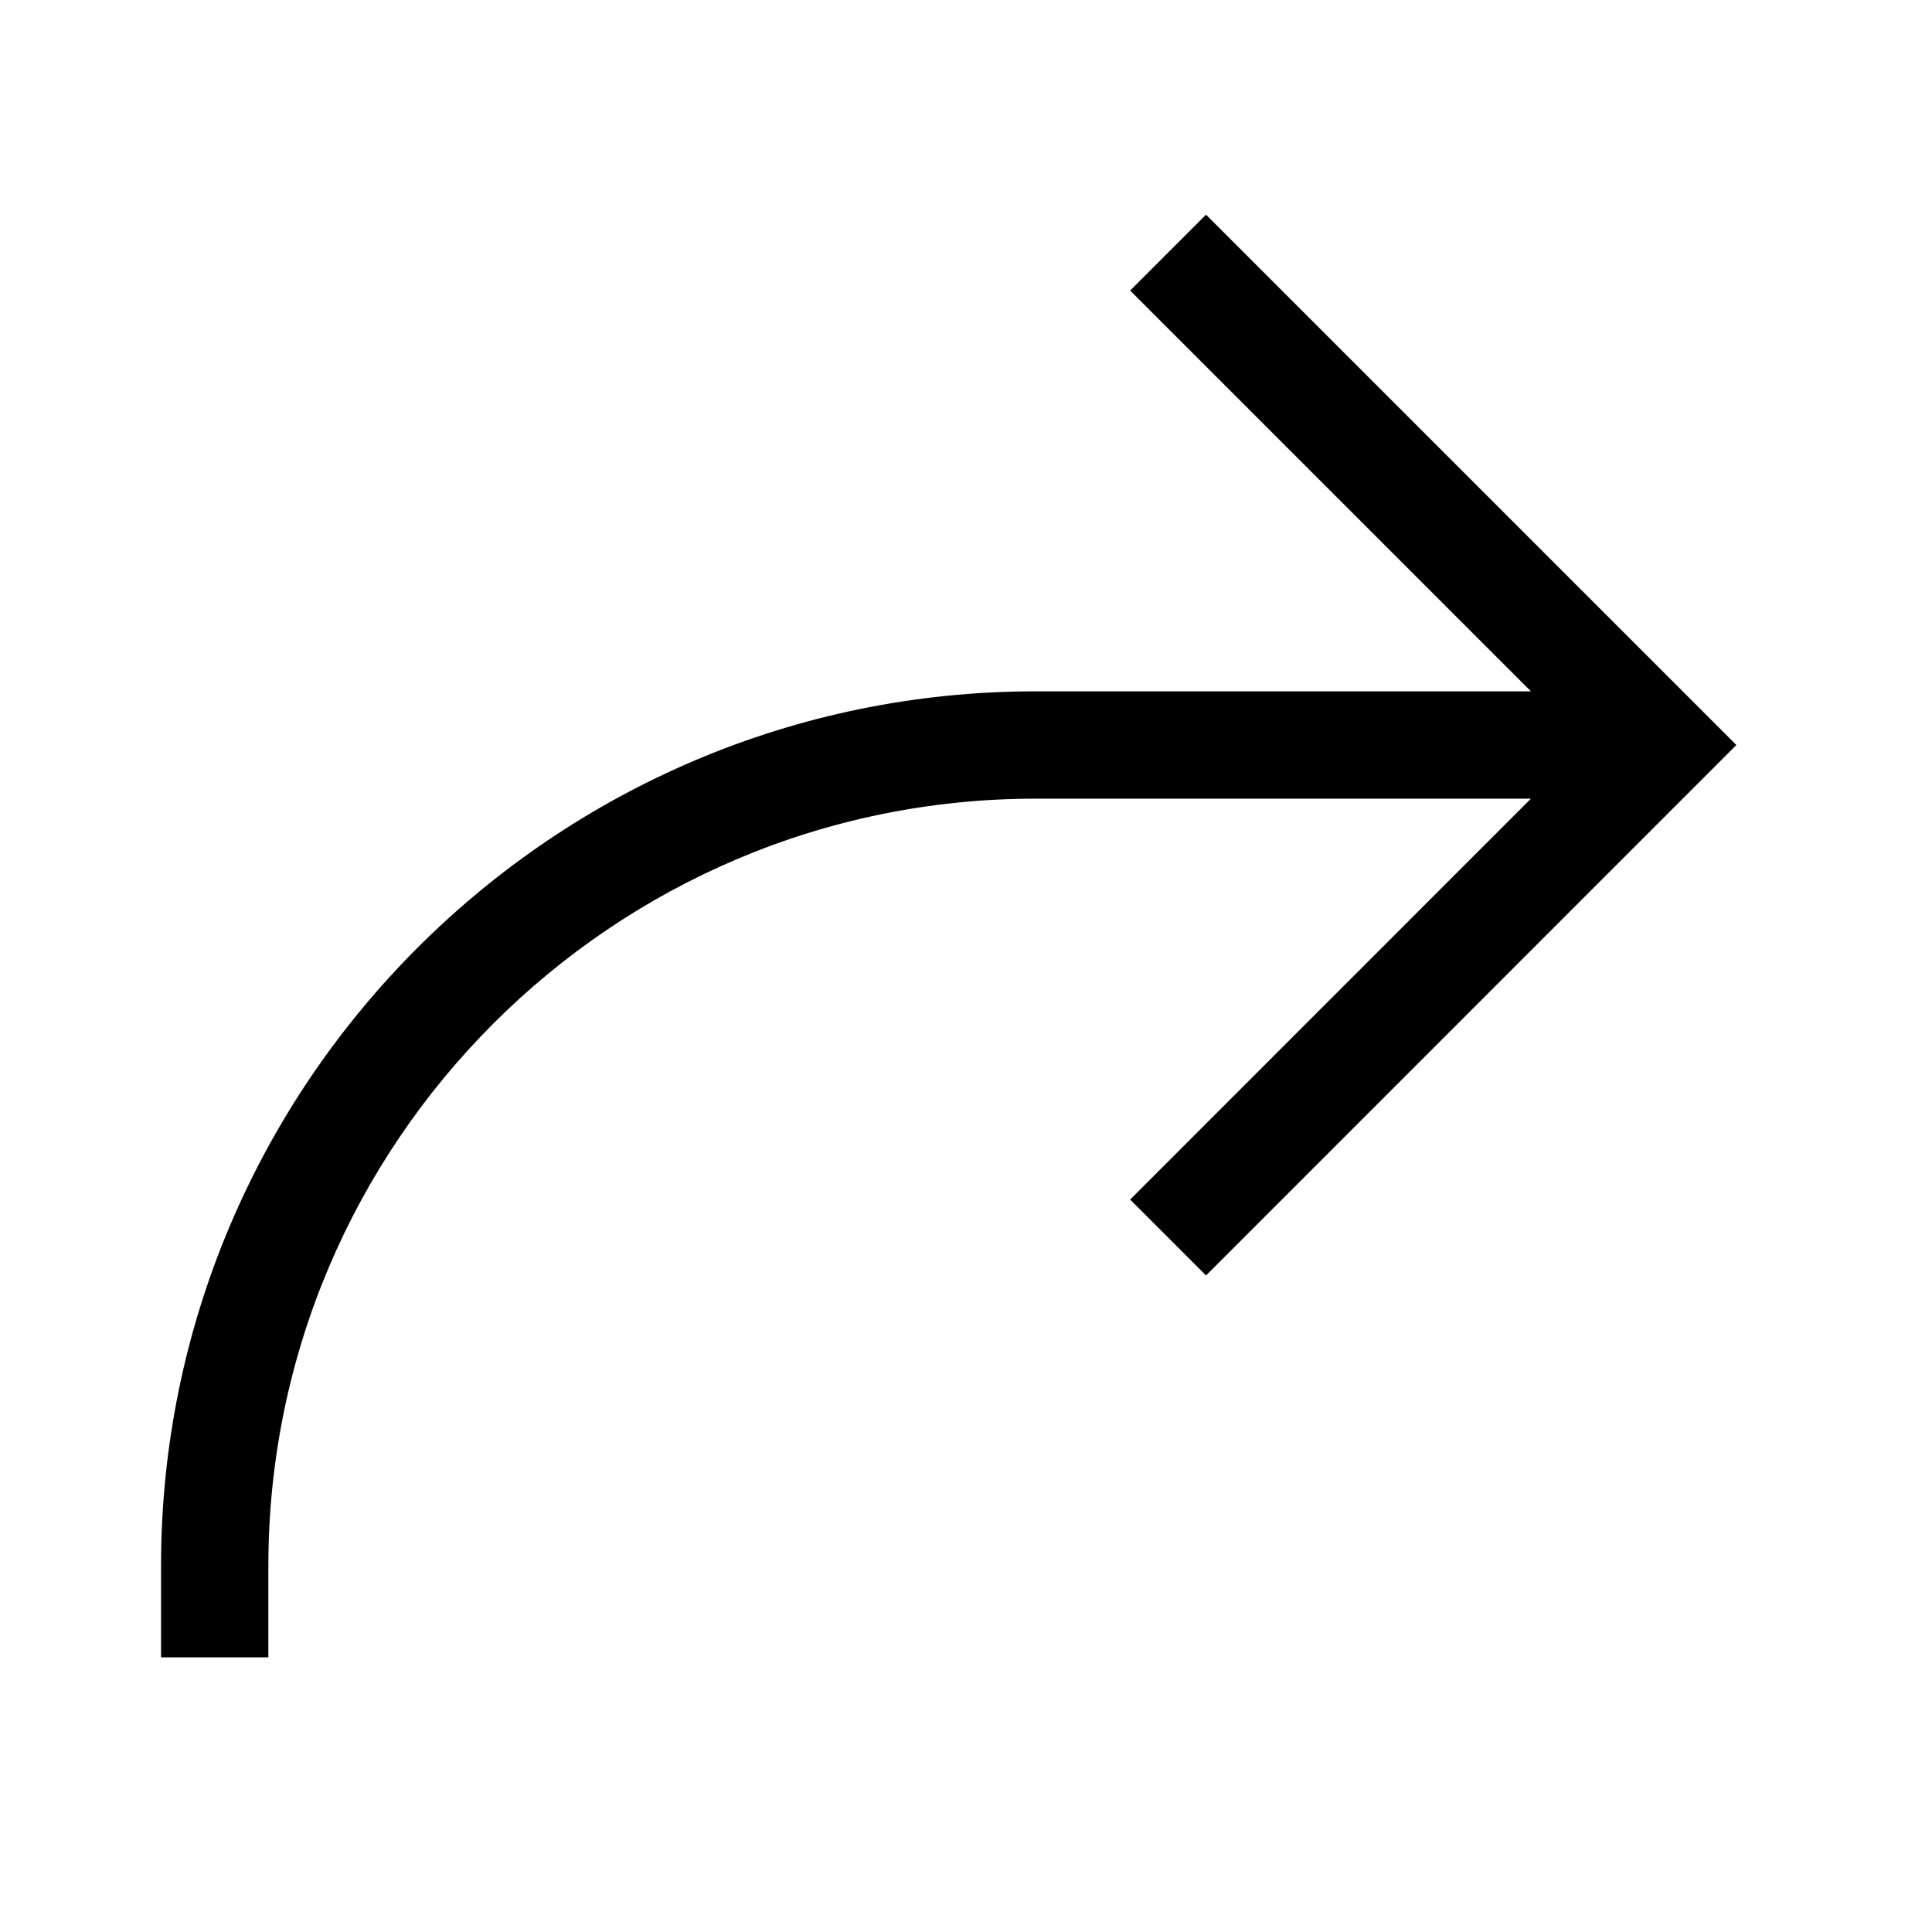
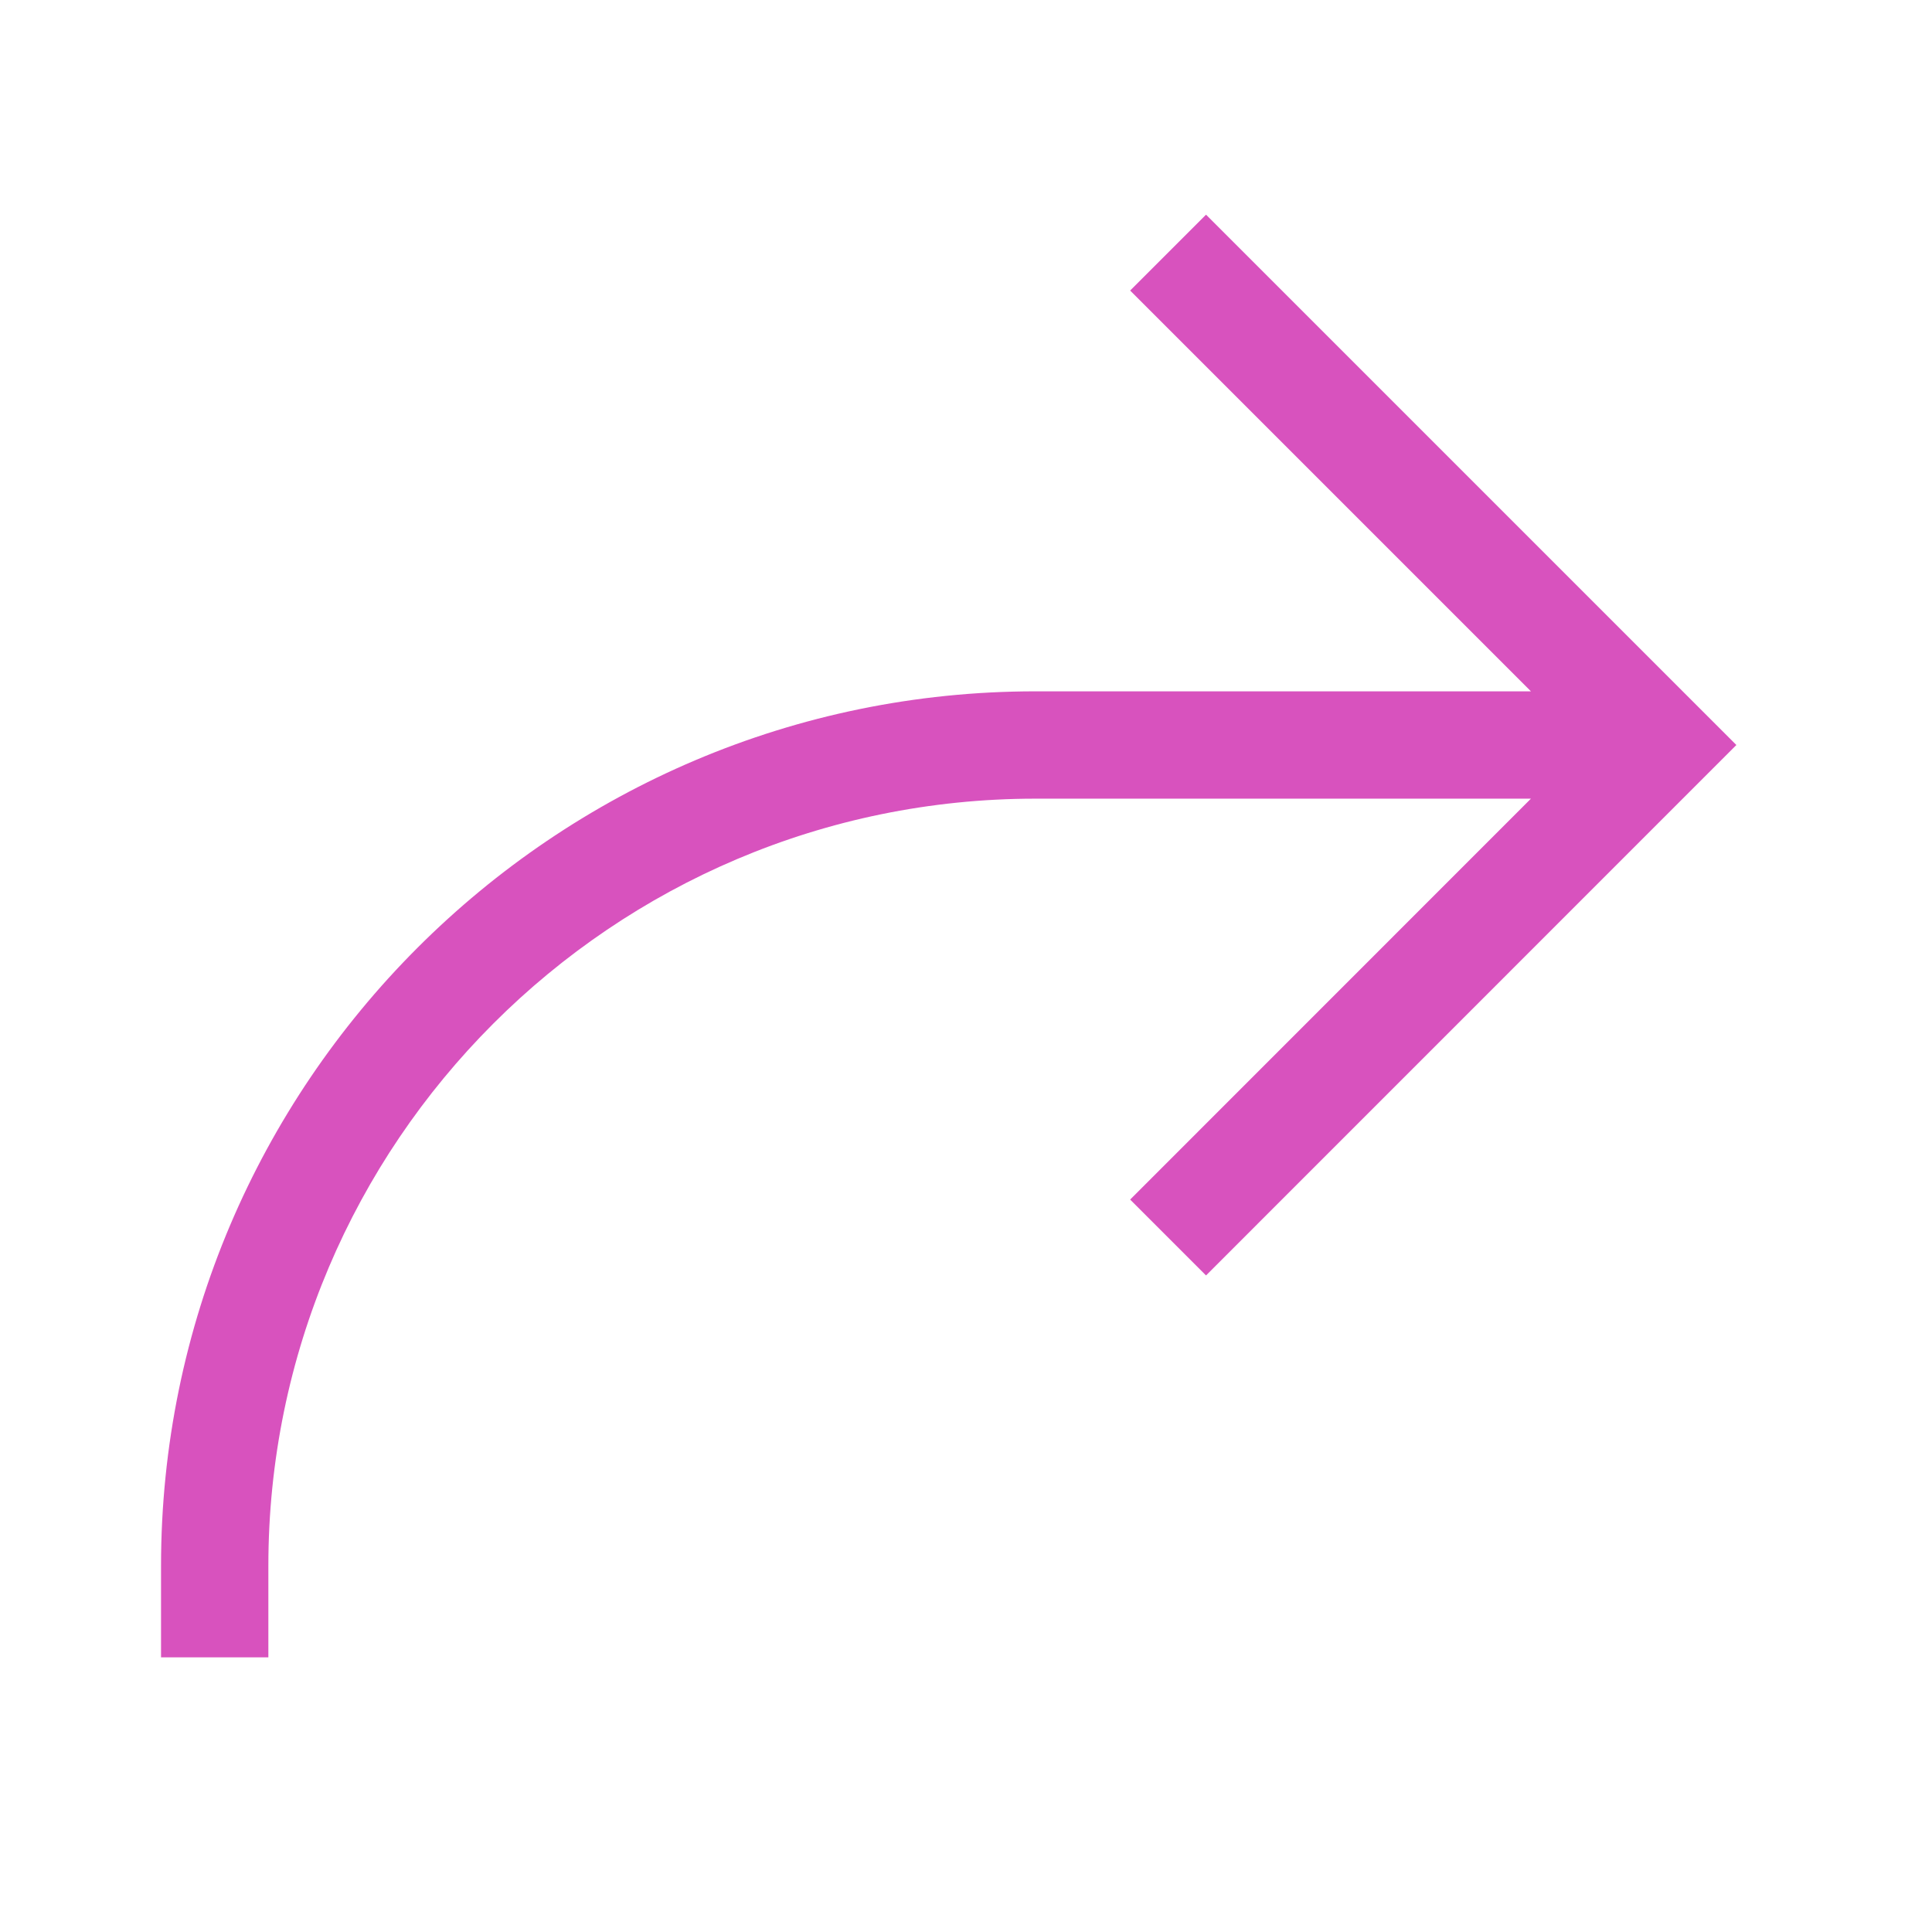
<svg xmlns="http://www.w3.org/2000/svg" viewBox="0 0 24 24">
-   <g transform="matrix(0.01041667 0 0 0.01041667 2 2)">
+   <g fill="#D852BE" transform="matrix(0.01041667 0 0 0.01041667 2 2)">
    <path d="m1246.246 64-90.496 90.496 477.952 477.952h-590.848C467.878 632.448.038 1100.416.038 1675.392v109.056h128v-109.056c0-504.576 410.368-914.944 914.816-914.944h590.848l-477.952 478.08 90.496 90.496 632.448-632.576L1246.246 64Z" fill-rule="evenodd" />
  </g>
</svg>
